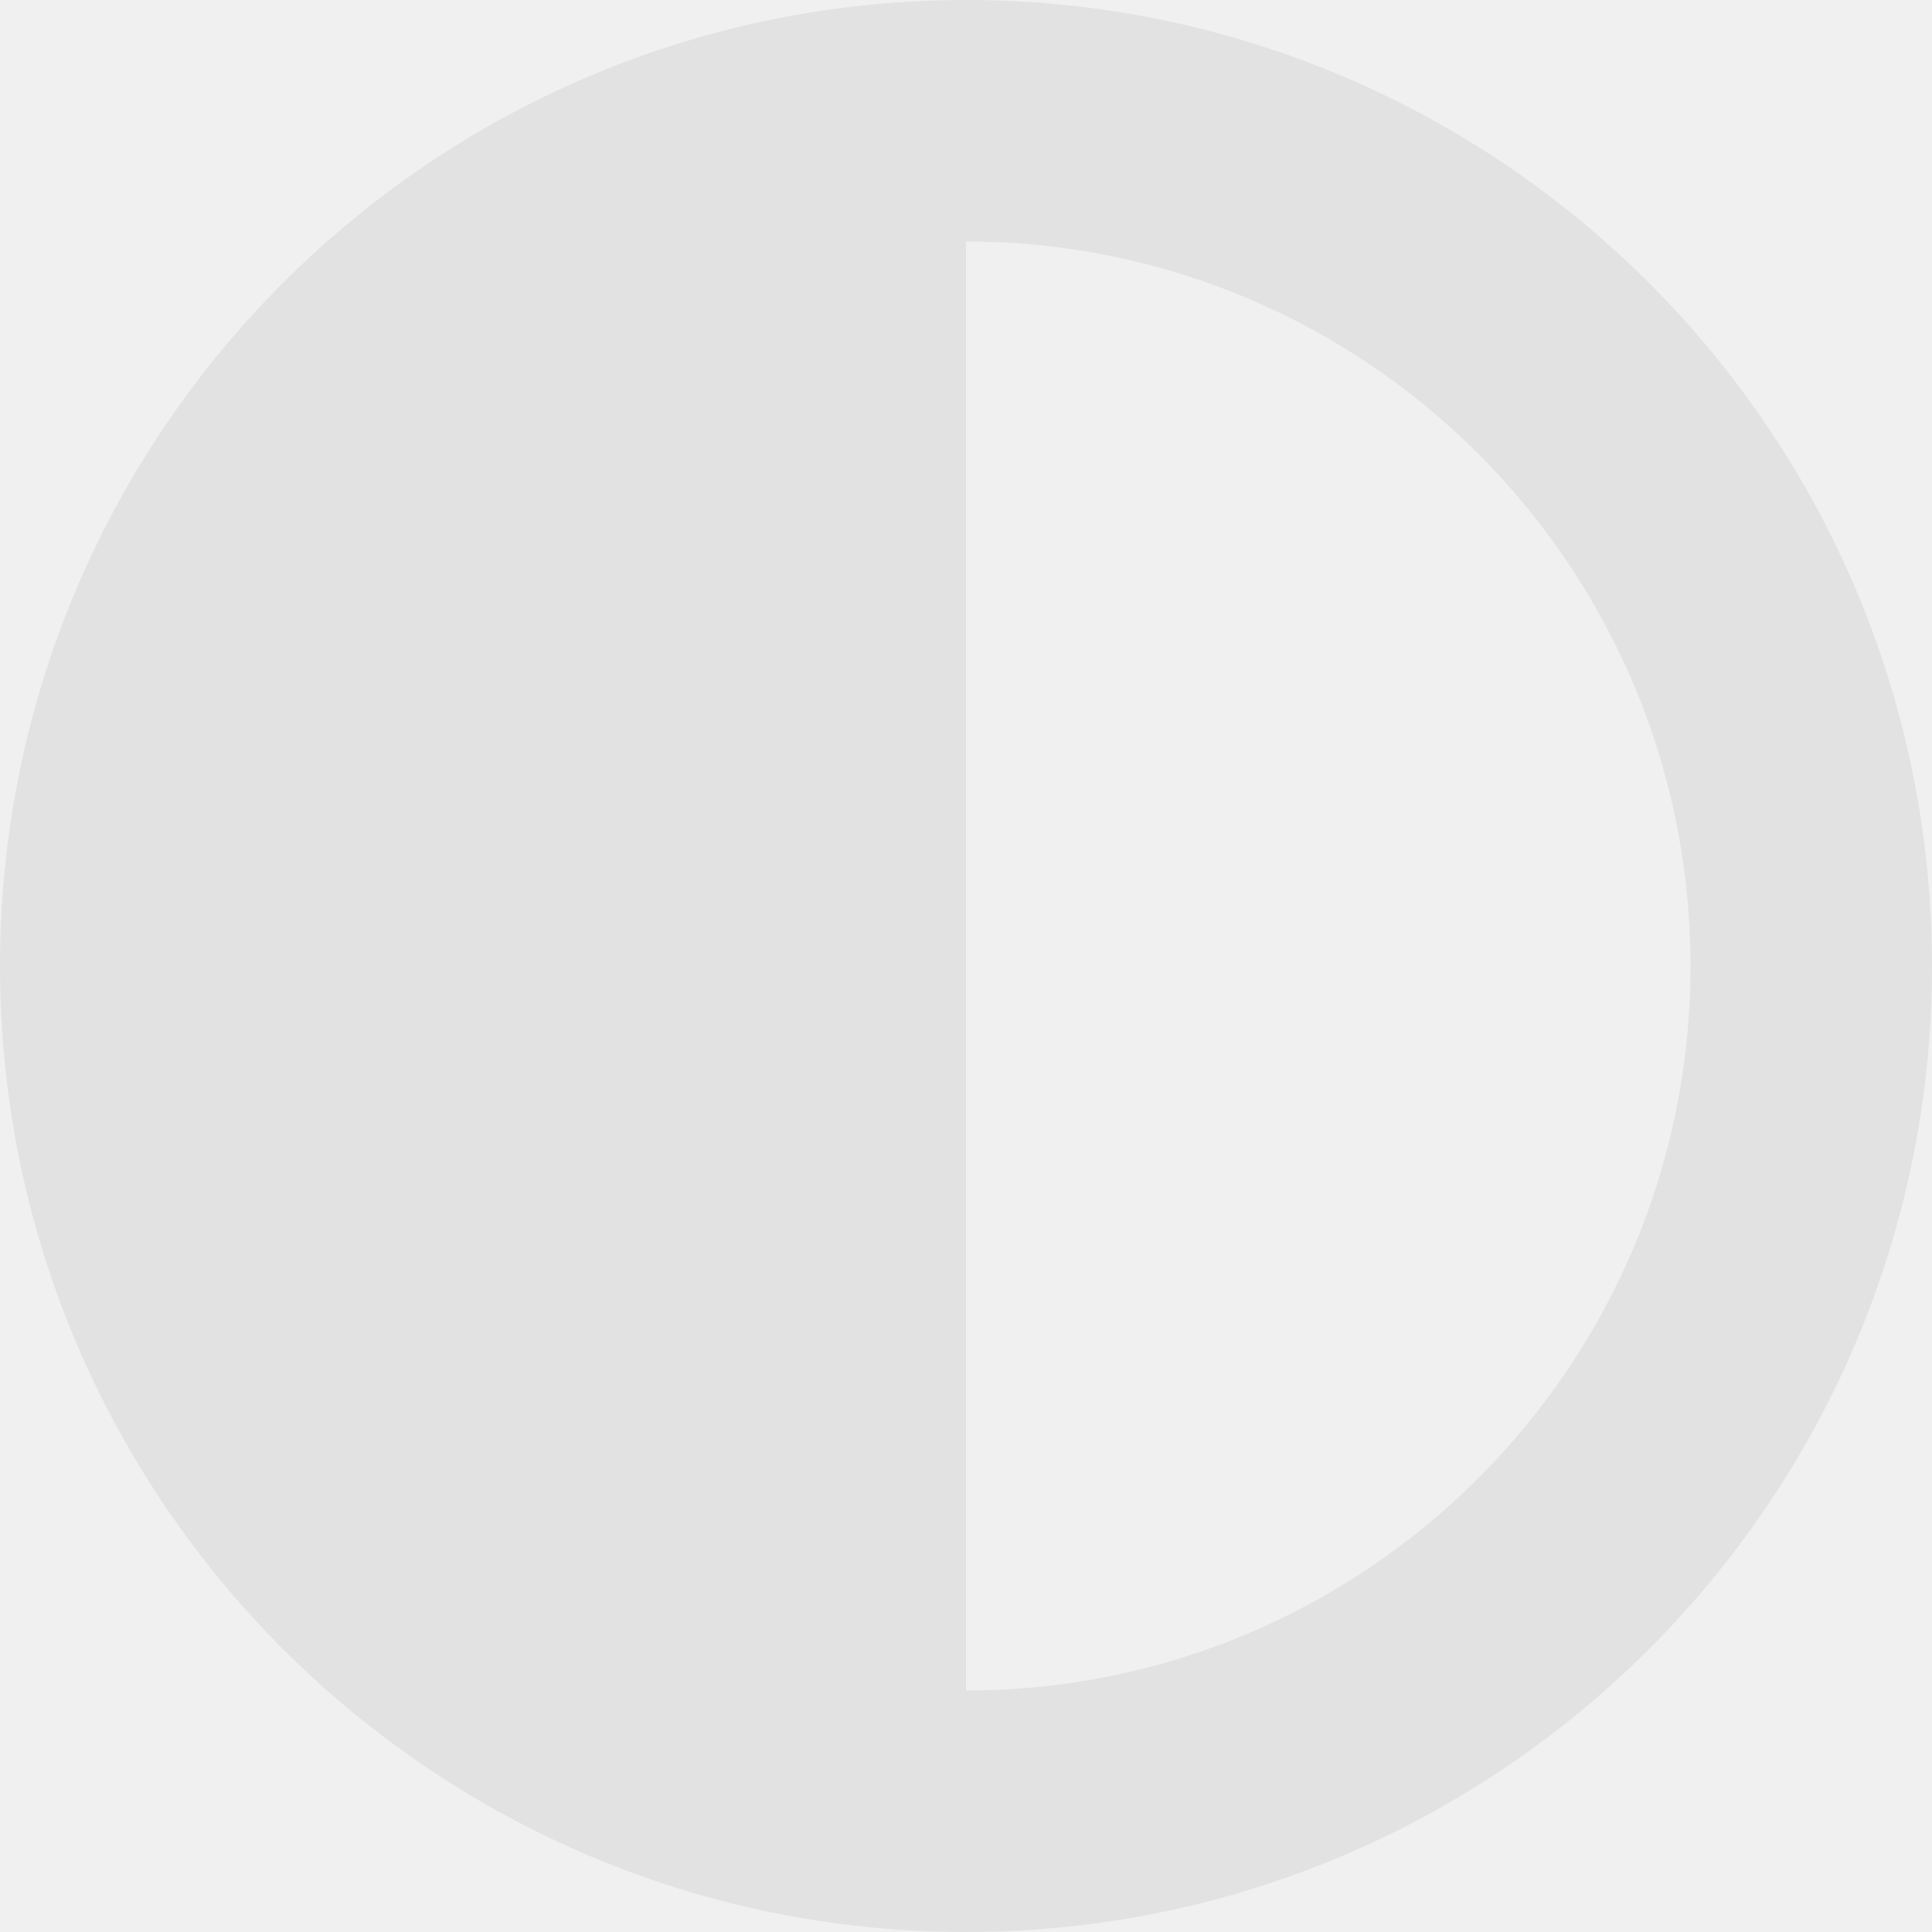
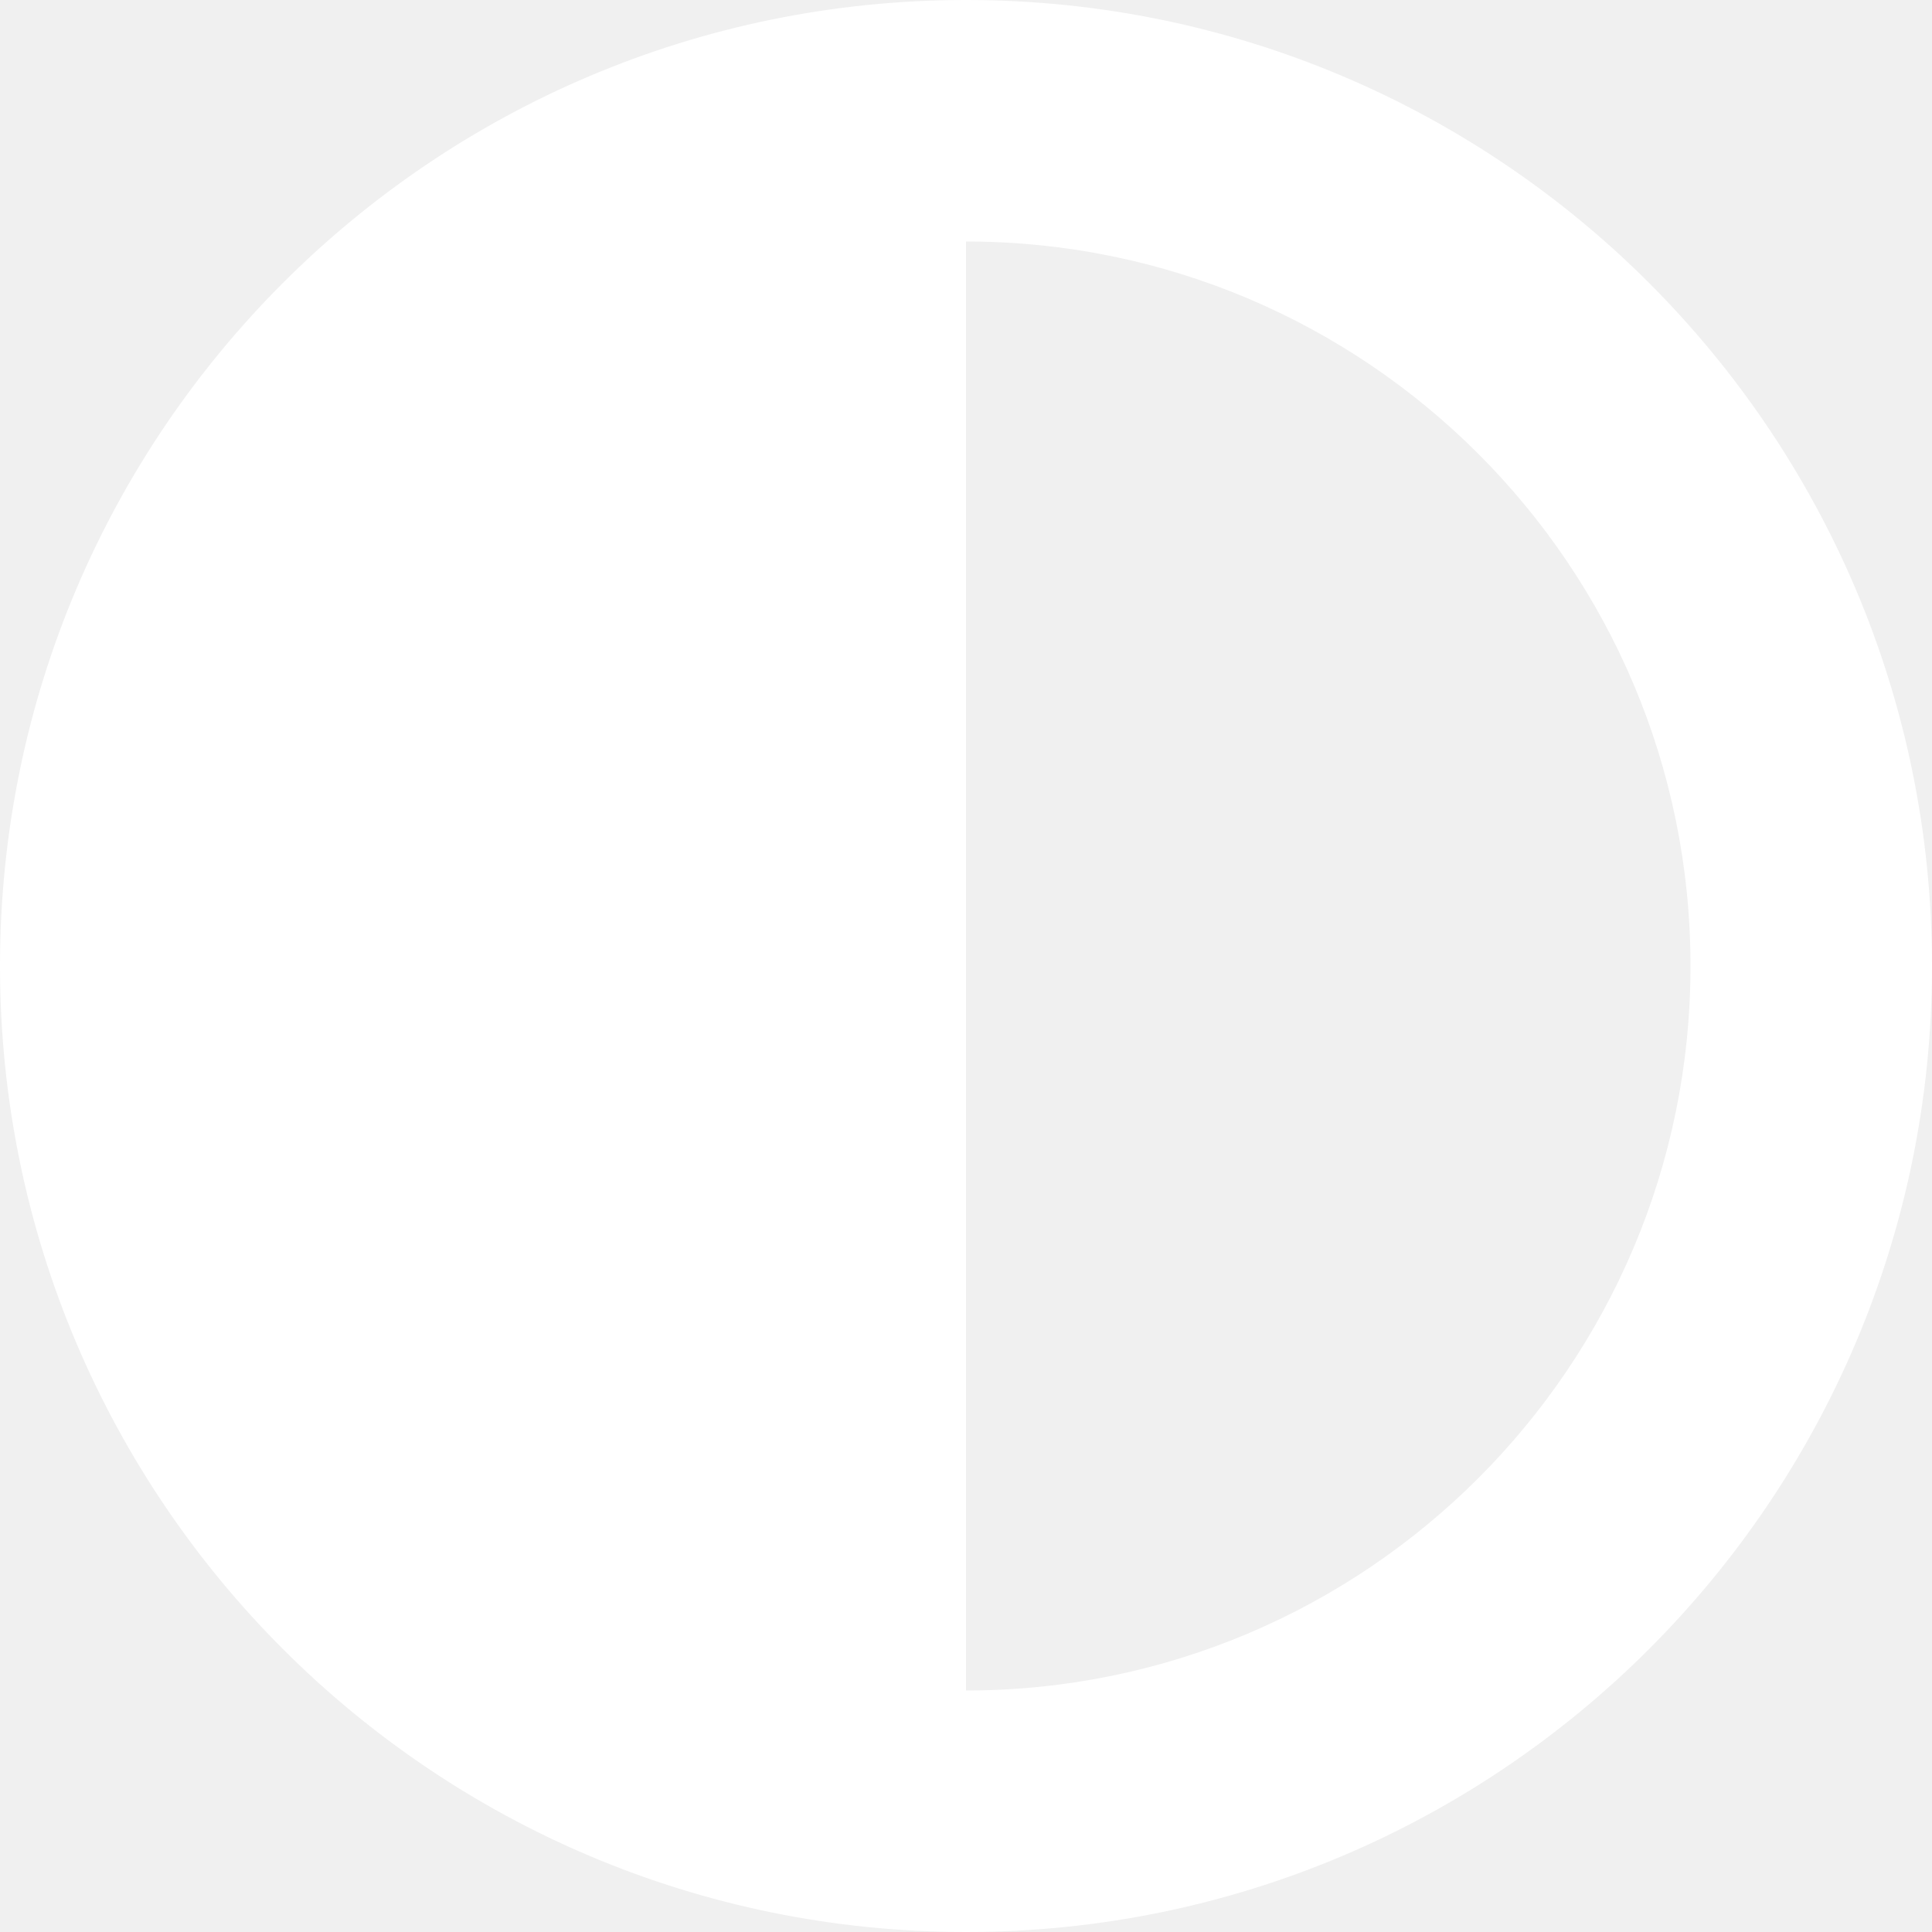
- <svg xmlns="http://www.w3.org/2000/svg" viewBox="0 0 512 512" fill="#E2E2E2">
+ <svg xmlns="http://www.w3.org/2000/svg" viewBox="0 0 512 512" fill="#FFF">
  <path d="M448 256c0-106-86-192-192-192V448c106 0 192-86 192-192zM0 256a256 256 0 1 1 512 0A256 256 0 1 1 0 256z" />
</svg>
